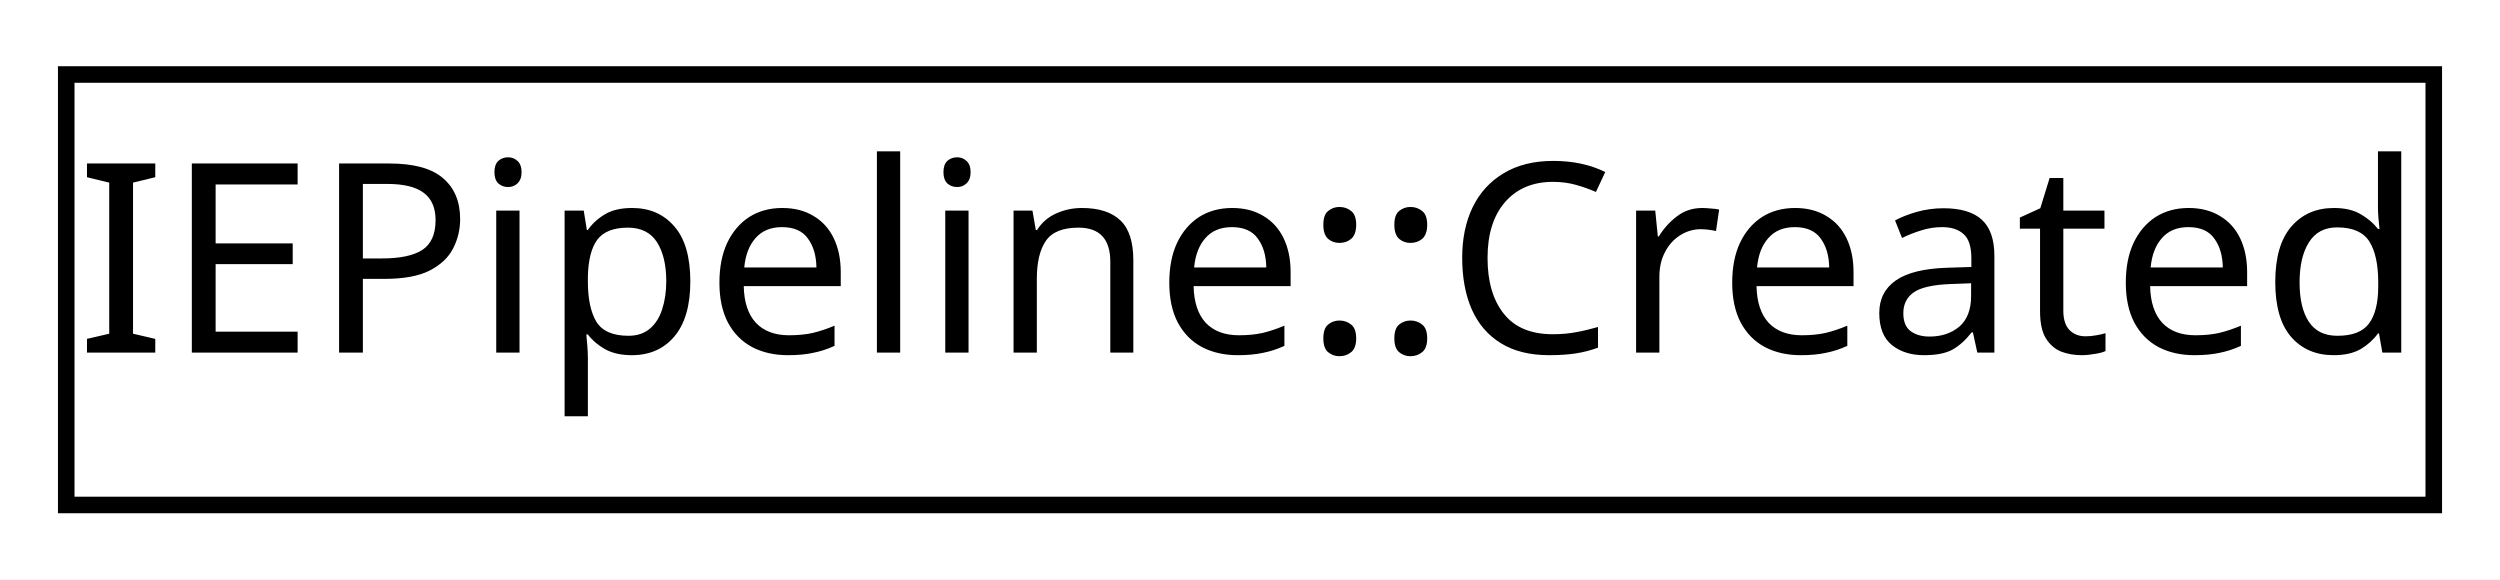
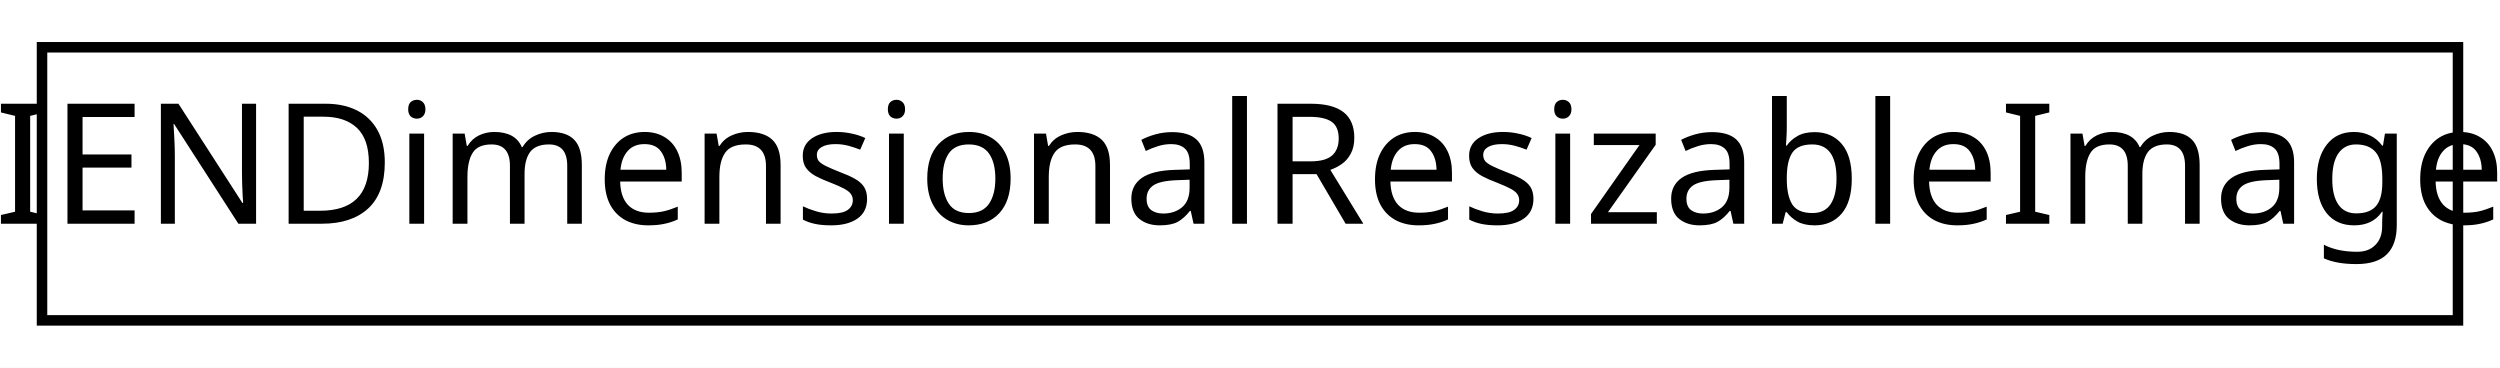
- <svg xmlns="http://www.w3.org/2000/svg" xmlns:xlink="http://www.w3.org/1999/xlink" width="151pt" height="35pt" viewBox="0.00 0.00 151.00 35.00">
+ <svg xmlns="http://www.w3.org/2000/svg" xmlns:xlink="http://www.w3.org/1999/xlink" width="238pt" height="35pt" viewBox="0.00 0.00 238.00 35.00">
  <g id="graph0" class="graph" transform="scale(1 1) rotate(0) translate(4 31)">
-     <polygon fill="white" stroke="transparent" points="-4,4 -4,-31 147,-31 147,4 -4,4" />
+     <polygon fill="white" stroke="transparent" points="-4,4 -4,-31 234,-31 234,4 -4,4" />
    <g id="node1" class="node">
      <g id="a_node1">
-         <a xlink:href="struct_i_e_pipeline_1_1_created.html" target="_top" xlink:title=" ">
-           <polygon fill="white" stroke="black" points="0,-0.5 0,-26.5 143,-26.5 143,-0.5 0,-0.5" />
-           <text text-anchor="middle" x="71.5" y="-9.7" font-family="Source Sans Pro" font-size="16.00">IEPipeline::Created</text>
+         <a xlink:href="class_i_e_n_dimensional_resizable_image.html" target="_top" xlink:title=" ">
+           <polygon fill="white" stroke="black" points="0,-0.5 0,-26.5 230,-26.5 230,-0.5 0,-0.5" />
+           <text text-anchor="middle" x="115" y="-9.7" font-family="Source Sans Pro" font-size="16.00">IENDimensionalResizableImage</text>
        </a>
      </g>
    </g>
  </g>
</svg>
